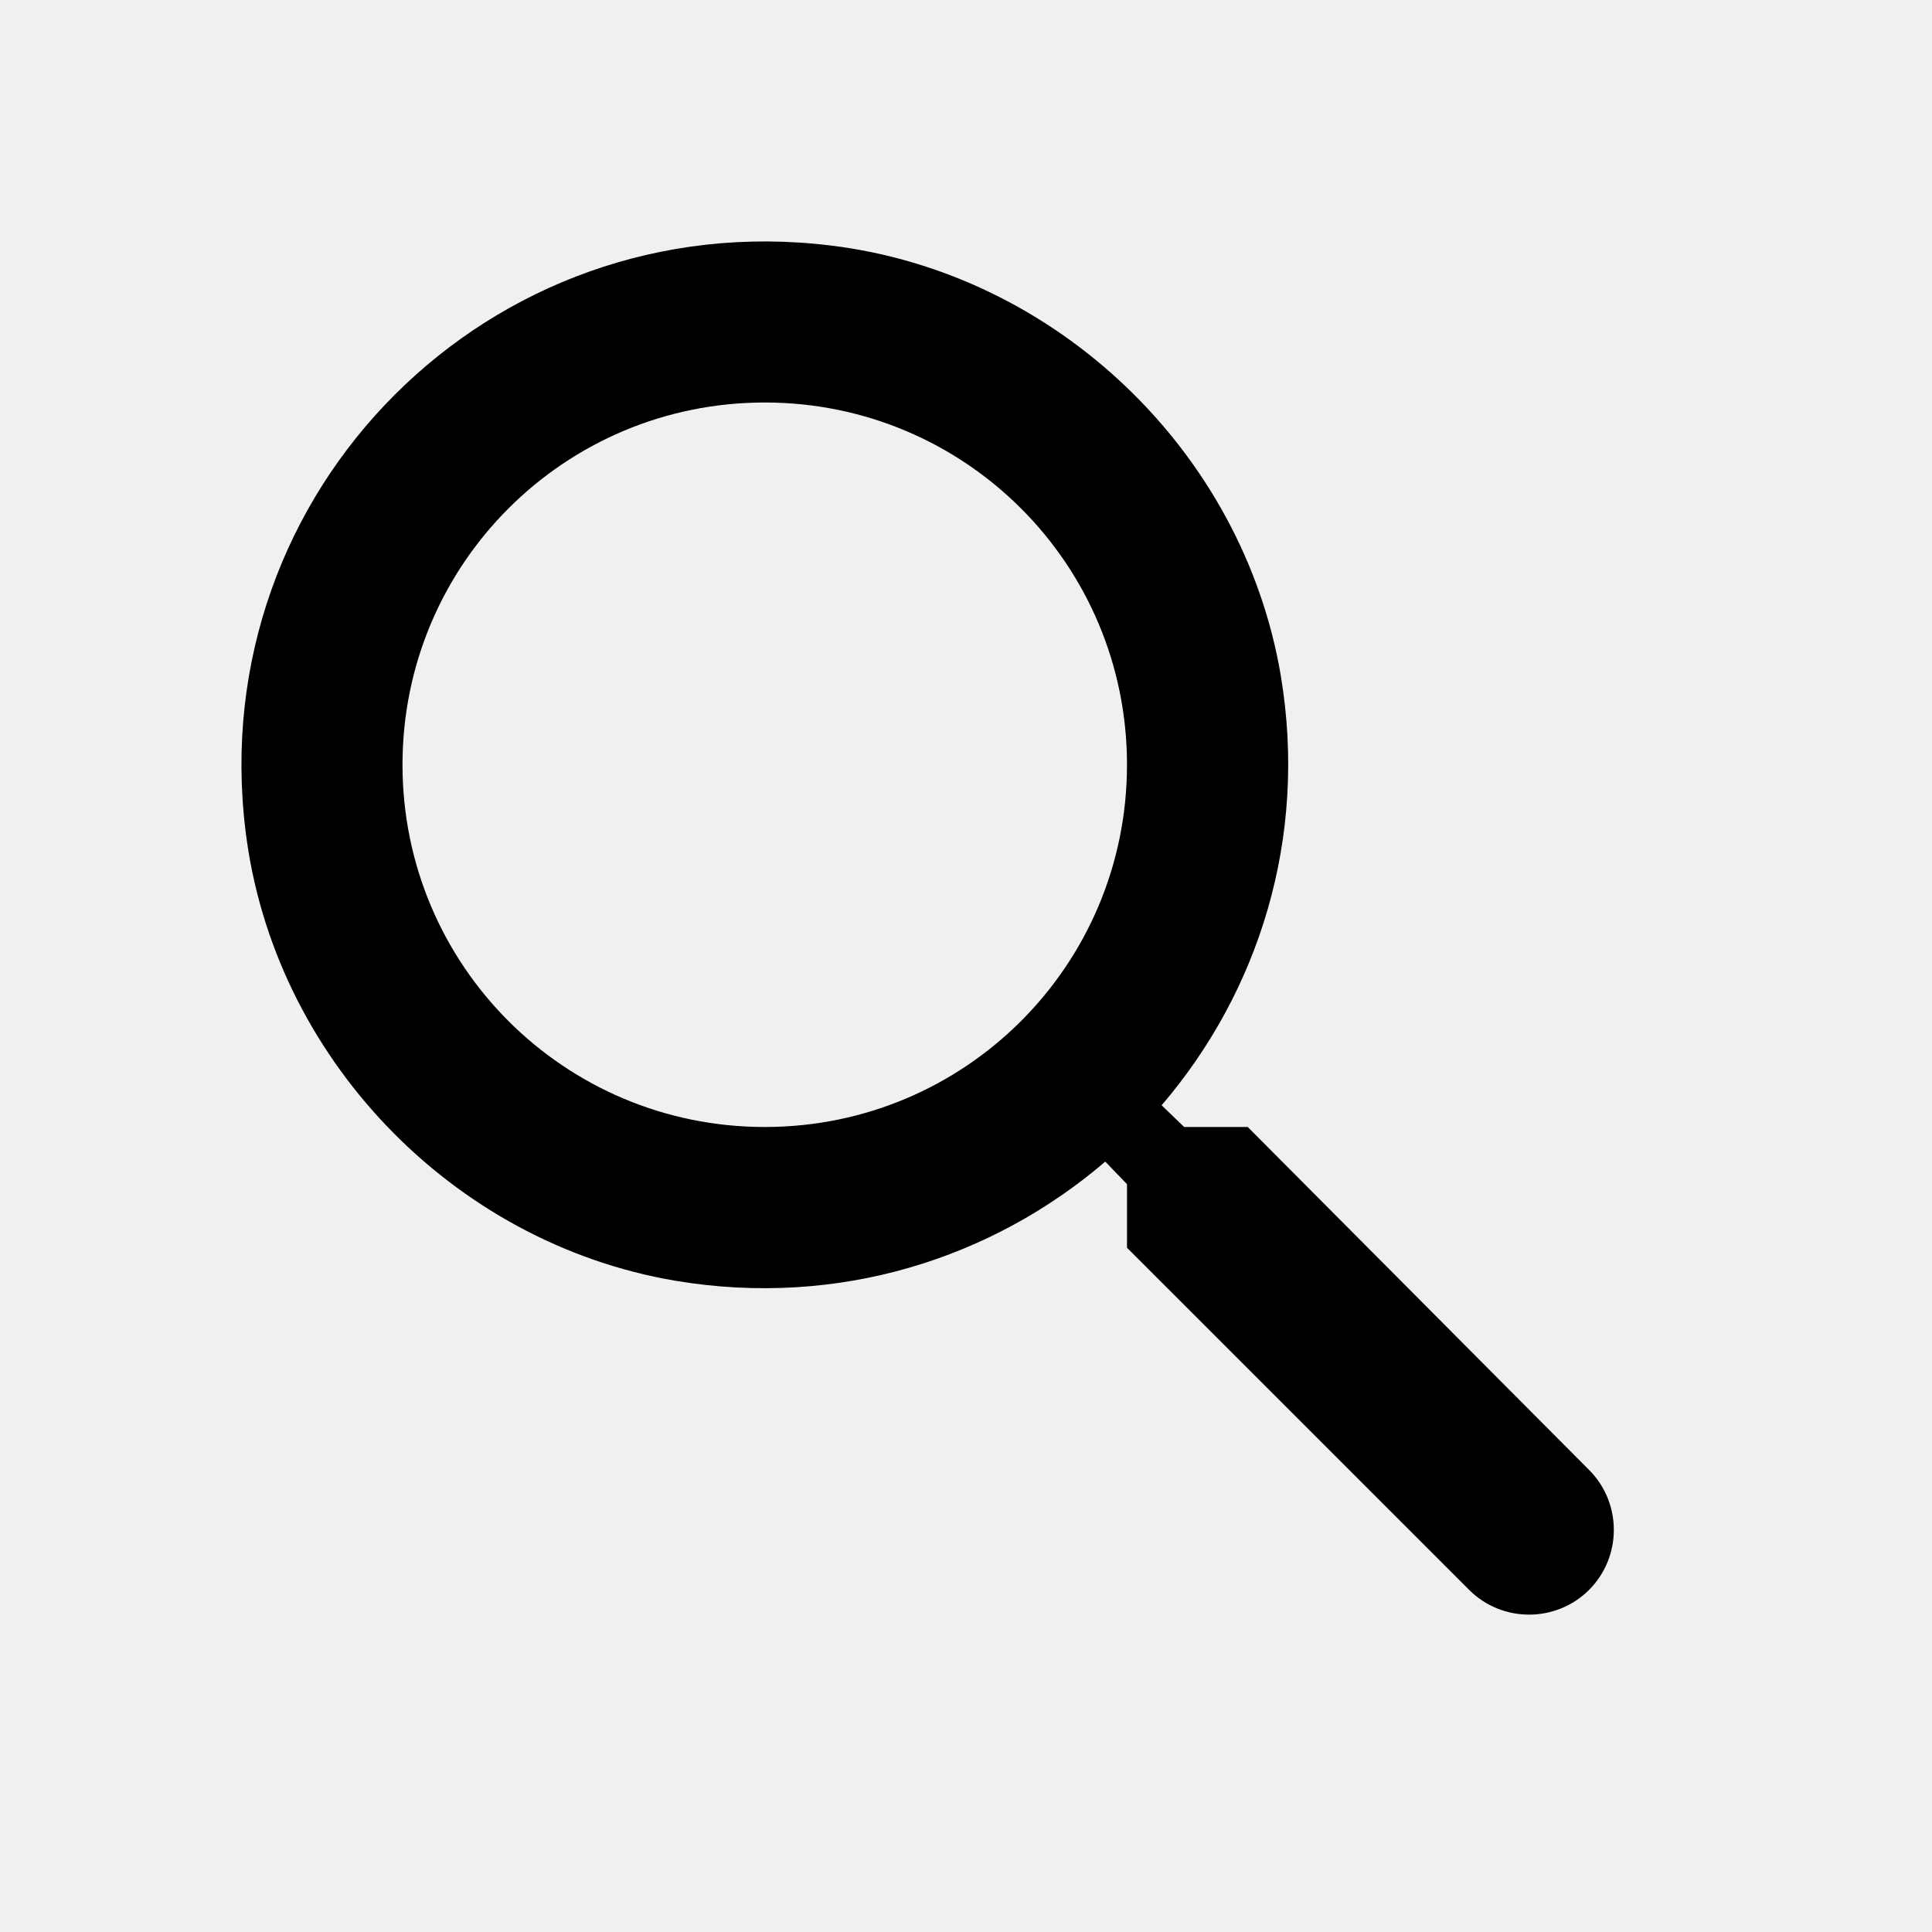
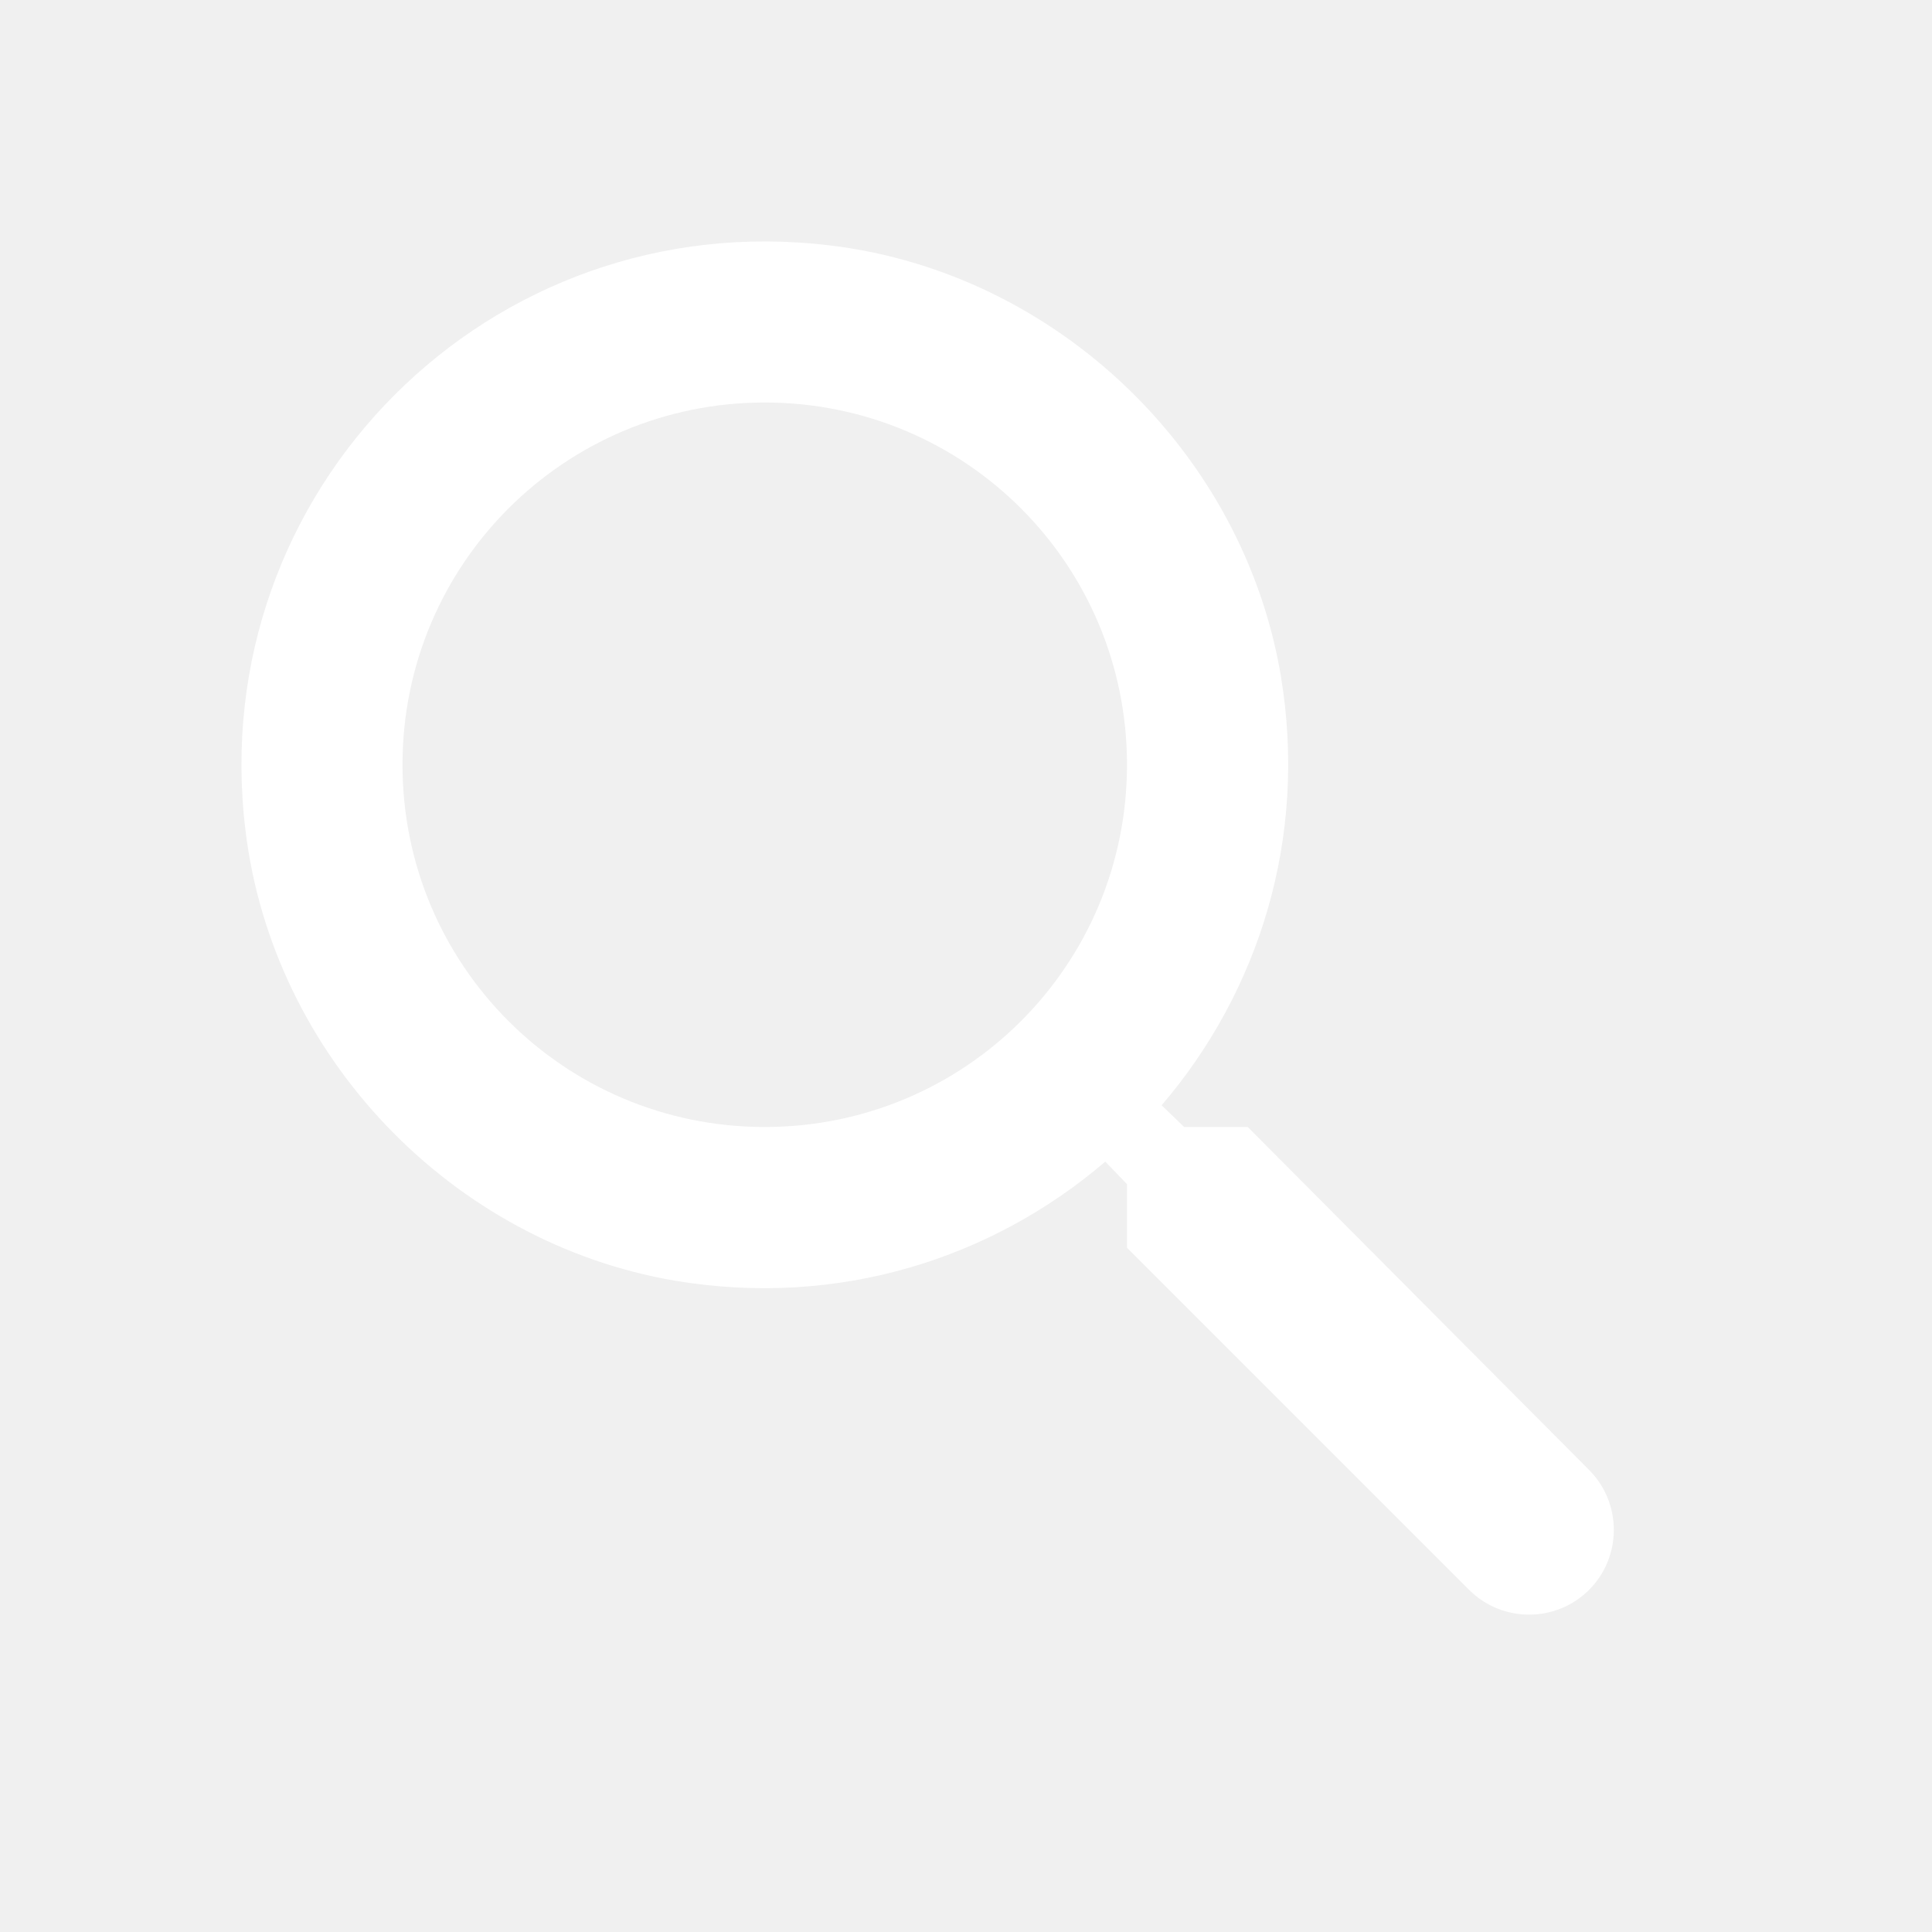
<svg xmlns="http://www.w3.org/2000/svg" width="24" height="24" viewBox="0 0 24 24" fill="none">
-   <path d="M15.5 14H14.71L14.43 13.73C15.63 12.33 16.25 10.42 15.91 8.39C15.44 5.61 13.12 3.39 10.32 3.05C6.09 2.53 2.53 6.09 3.05 10.32C3.39 13.12 5.61 15.44 8.39 15.91C10.42 16.25 12.33 15.63 13.73 14.43L14 14.71V15.5L18.25 19.75C18.66 20.16 19.33 20.16 19.74 19.75C20.15 19.34 20.15 18.67 19.74 18.26L15.5 14ZM9.5 14C7.01 14 5 11.99 5 9.5C5 7.01 7.01 5 9.5 5C11.99 5 14 7.01 14 9.5C14 11.99 11.99 14 9.5 14Z" fill="black" />
+   <path d="M15.5 14H14.71L14.43 13.73C15.63 12.33 16.25 10.42 15.91 8.39C15.44 5.61 13.12 3.39 10.32 3.05C6.09 2.53 2.53 6.09 3.05 10.32C3.39 13.12 5.61 15.44 8.39 15.91C10.42 16.25 12.33 15.63 13.73 14.43L14 14.71V15.5L18.25 19.75C18.66 20.16 19.33 20.16 19.74 19.75C20.15 19.34 20.15 18.67 19.74 18.26L15.5 14ZM9.5 14C7.01 14 5 11.99 5 9.5C5 7.01 7.01 5 9.5 5C11.99 5 14 7.01 14 9.5C14 11.99 11.99 14 9.5 14Z" fill="white" />
</svg>
